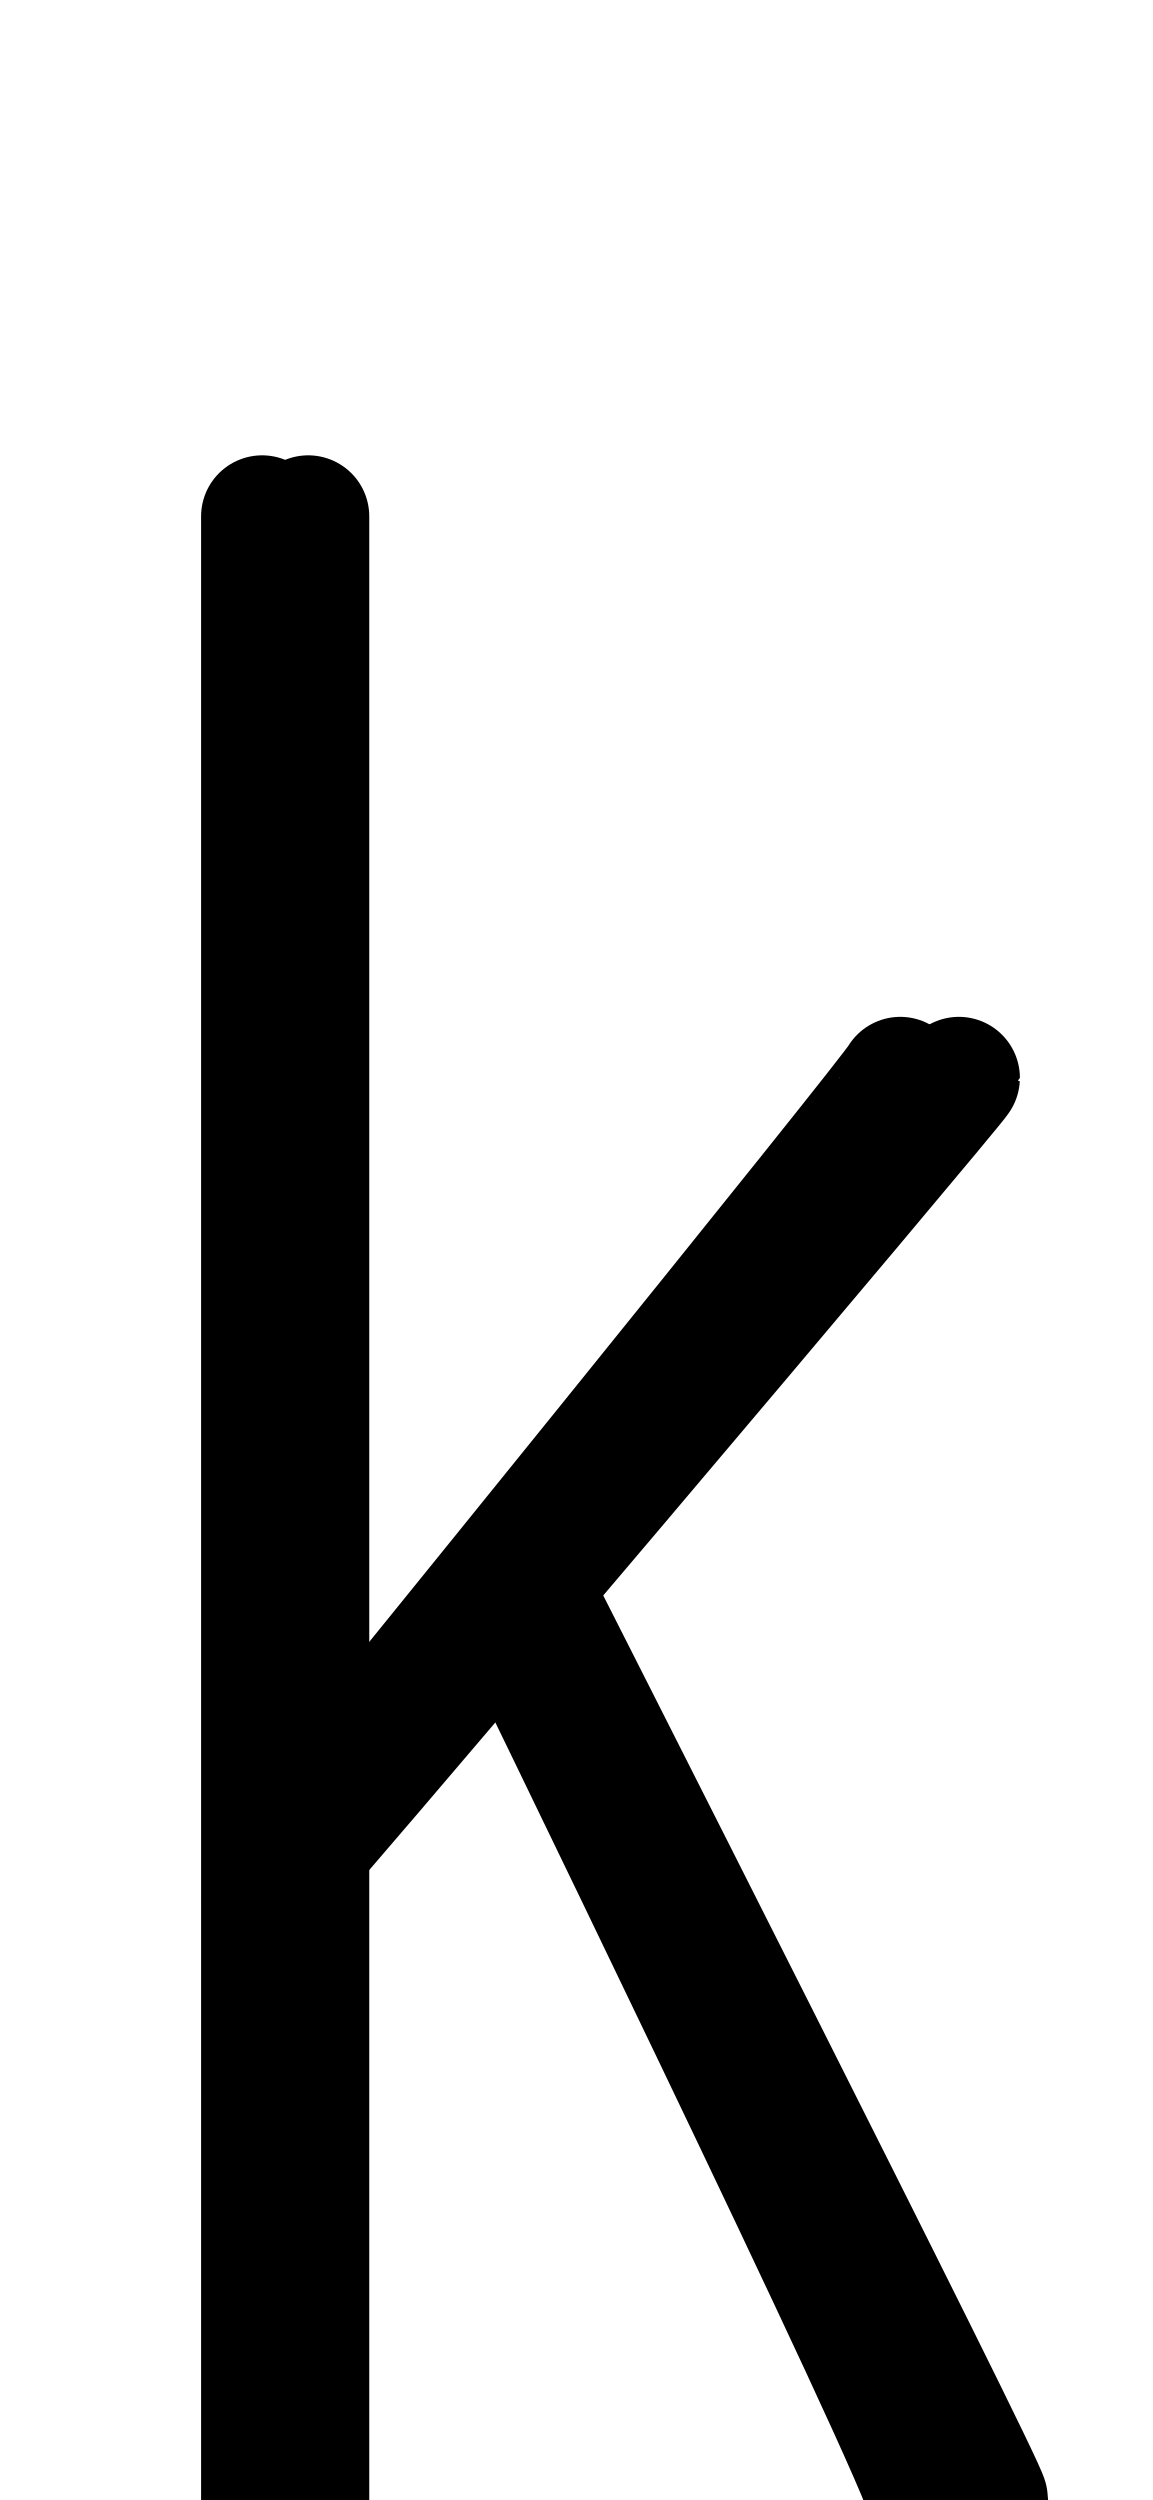
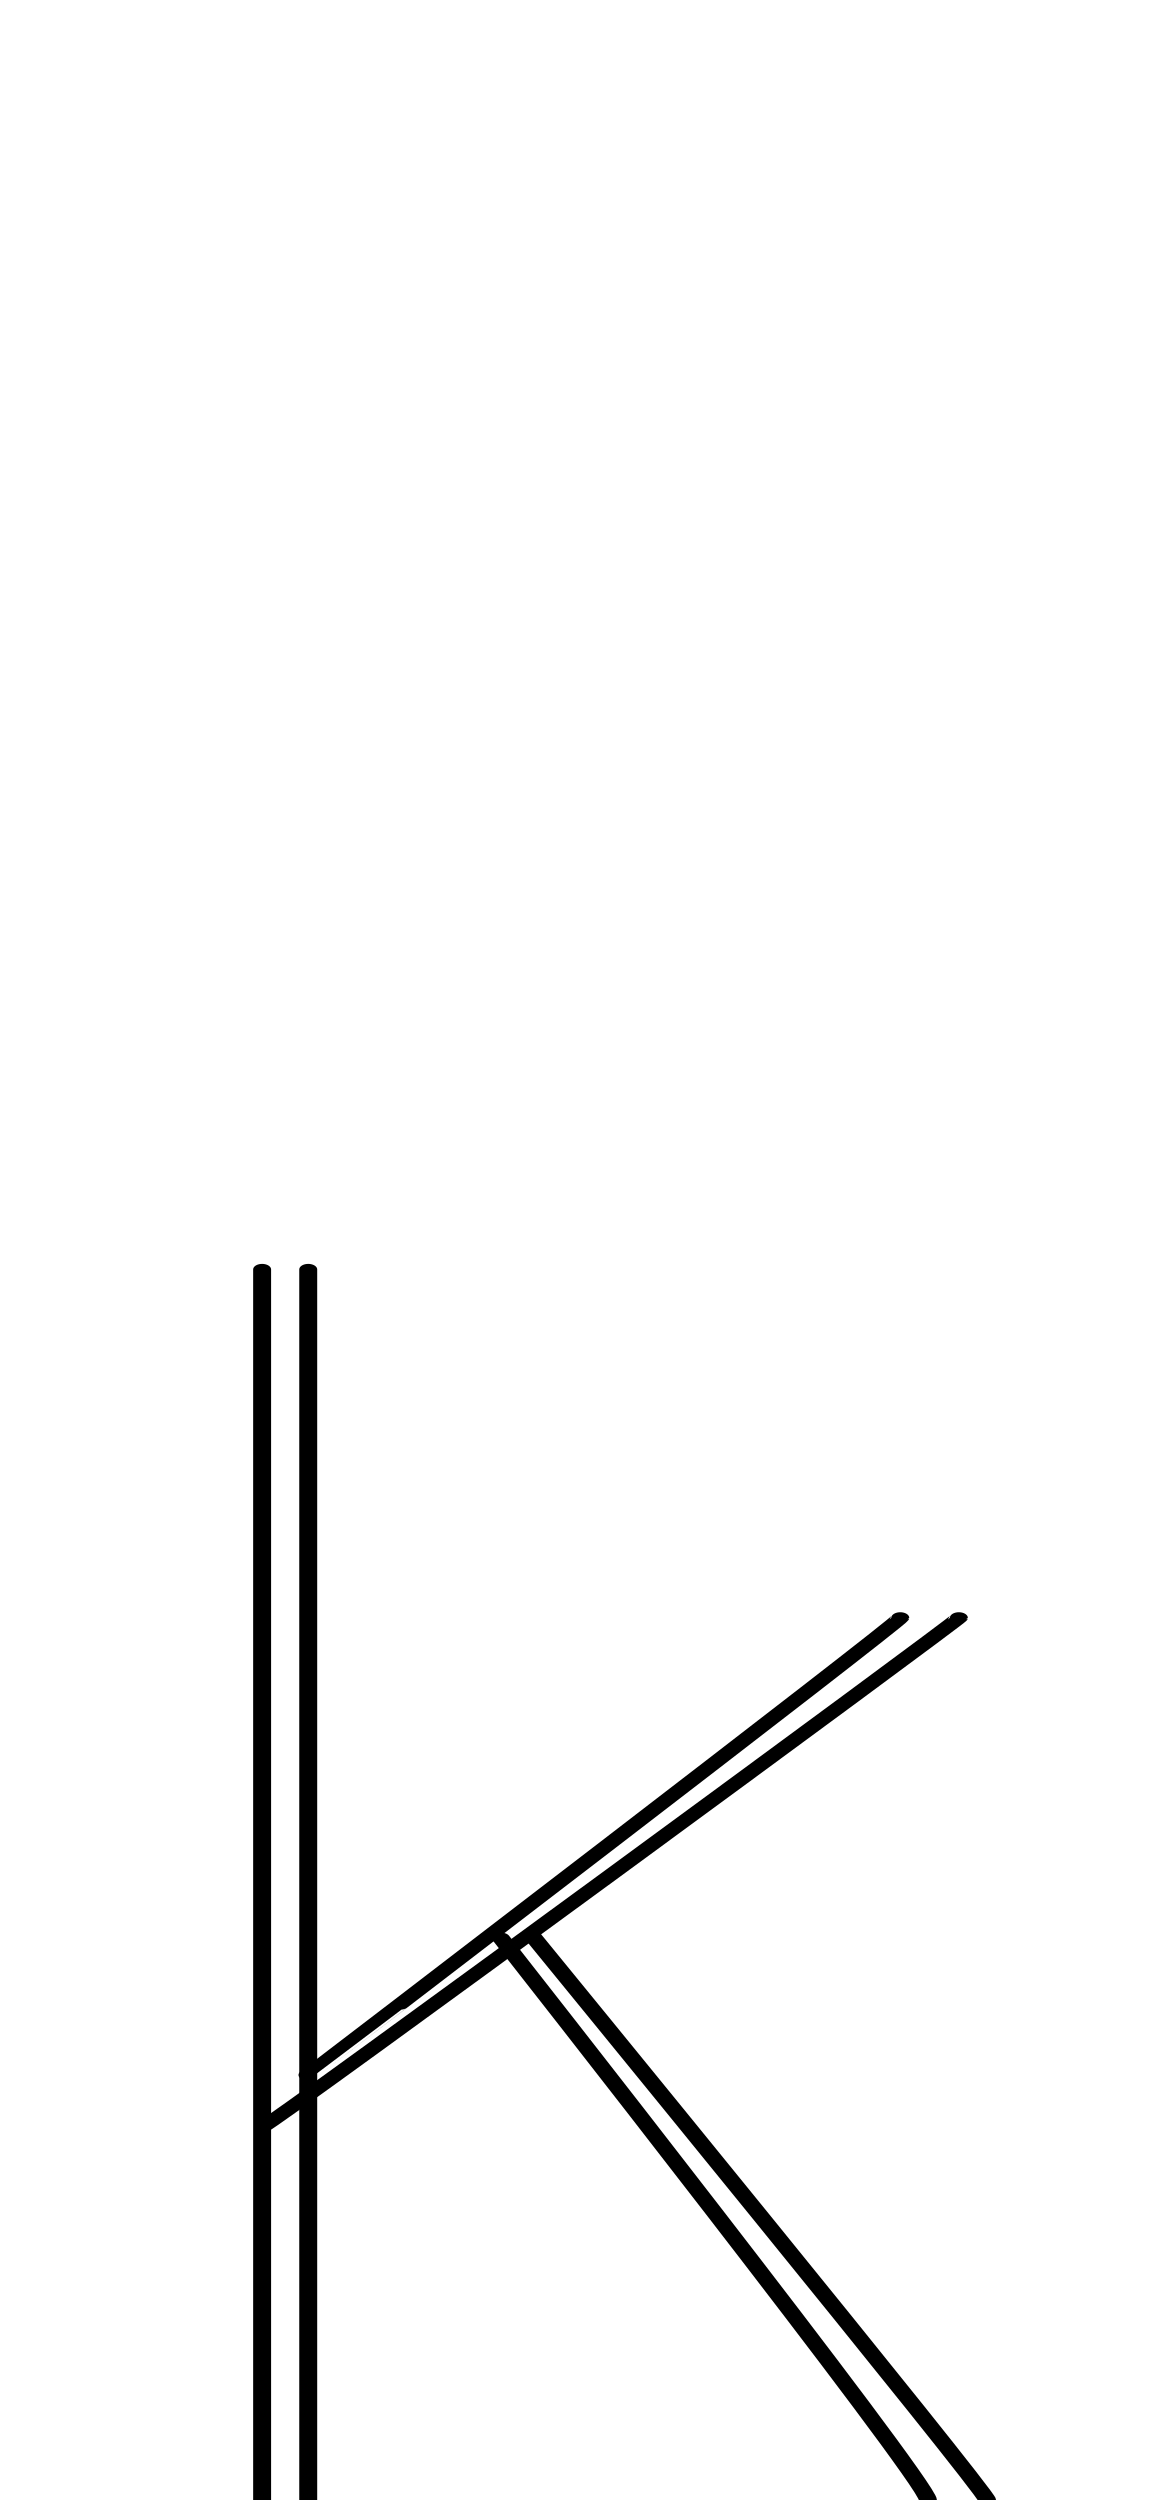
<svg xmlns="http://www.w3.org/2000/svg" version="1.1" viewBox="0 -288 944 2048" id="svg6" width="944" height="2048">
  <defs id="defs10" />
-   <g id="layer3" style="display:inline">
-     <path style="display: inline; fill: none; fill-rule: evenodd; stroke: rgb(0, 0, 0); stroke-width: 100; stroke-linecap: round; stroke-linejoin: bevel; stroke-miterlimit: 4; stroke-dasharray: none; stroke-opacity: 1;" d="M 252.5,1760 V 135" id="path5236-3-9-6" class="int" />
-     <path style="display: inline; fill: none; fill-rule: evenodd; stroke: rgb(0, 0, 0); stroke-width: 100; stroke-linecap: round; stroke-linejoin: bevel; stroke-miterlimit: 4; stroke-dasharray: none; stroke-opacity: 1;" d="M 214.731,1760 V 135" id="path5236-7-5-3-1" class="ext" />
-     <path style="display: inline; fill: none; fill-rule: evenodd; stroke: rgb(0, 0, 0); stroke-width: 100; stroke-linecap: round; stroke-linejoin: bevel; stroke-miterlimit: 4; stroke-dasharray: none; stroke-opacity: 1;" d="m 737.496,595 c 0,5.313 -485.363,603.73 -485.612,603.73" id="path192" class="int" />
-     <path style="display: inline; fill: none; fill-rule: evenodd; stroke: rgb(0, 0, 0); stroke-width: 100; stroke-linecap: round; stroke-linejoin: bevel; stroke-miterlimit: 4; stroke-dasharray: none; stroke-opacity: 1;" d="m 785.496,595 c 0,3.213 -565.322,671.988 -570.05,671.988" id="path192-3" class="ext" />
-     <path style="display: inline; fill: none; fill-rule: evenodd; stroke: rgb(0, 0, 0); stroke-width: 100; stroke-linecap: round; stroke-linejoin: bevel; stroke-miterlimit: 4; stroke-dasharray: none; stroke-opacity: 1;" d="m 410.408,1018.09 c 0,0 349.739,718.121 349.739,741.91" id="path1014" class="int" />
-     <path style="display: inline; fill: none; fill-rule: evenodd; stroke: rgb(0, 0, 0); stroke-width: 100; stroke-linecap: round; stroke-linejoin: bevel; stroke-miterlimit: 4; stroke-dasharray: none; stroke-opacity: 1;" d="m 435.126,1013.087 c 0,0 373.482,736.375 373.482,746.913" id="path1014-7" class="ext" />
+   <g id="layer3" style="display:inline" transform="matrix(1,0,0,0.7876193,0,373.7898)">
+     <g id="g4494" transform="matrix(1,0,0,0.7876193,0,373.7898)">
+       <path class="int" id="path5236-3-9-6" d="M 252.5,1760 V 135" style="display: inline; fill: none; fill-rule: evenodd; stroke: rgb(0, 0, 0); stroke-width: 14.7; stroke-linecap: round; stroke-linejoin: bevel; stroke-miterlimit: 4; stroke-dasharray: none; stroke-opacity: 1;" />
+       <path class="ext" id="path5236-7-5-3-1" d="M 214.731,1760 V 135" style="display: inline; fill: none; fill-rule: evenodd; stroke: rgb(0, 0, 0); stroke-width: 14.7; stroke-linecap: round; stroke-linejoin: bevel; stroke-miterlimit: 4; stroke-dasharray: none; stroke-opacity: 1;" />
+       <path class="int" id="path192" d="m 737.496,595 c 0,5.313 -485.363,603.73 -485.612,603.73" style="display: inline; fill: none; fill-rule: evenodd; stroke: rgb(0, 0, 0); stroke-width: 14.7; stroke-linecap: round; stroke-linejoin: bevel; stroke-miterlimit: 4; stroke-dasharray: none; stroke-opacity: 1;" />
+       <path class="ext" id="path192-3" d="m 785.496,595 c 0,3.213 -565.322,671.988 -570.05,671.988" style="display: inline; fill: none; fill-rule: evenodd; stroke: rgb(0, 0, 0); stroke-width: 14.7; stroke-linecap: round; stroke-linejoin: bevel; stroke-miterlimit: 4; stroke-dasharray: none; stroke-opacity: 1;" />
+       <path class="int" id="path1014" d="m 410.408,1018.09 c 0,0 349.739,718.121 349.739,741.91" style="display: inline; fill: none; fill-rule: evenodd; stroke: rgb(0, 0, 0); stroke-width: 14.7; stroke-linecap: round; stroke-linejoin: bevel; stroke-miterlimit: 4; stroke-dasharray: none; stroke-opacity: 1;" />
+       <path class="ext" id="path1014-7" d="m 435.126,1013.087 c 0,0 373.482,736.375 373.482,746.913" style="display: inline; fill: none; fill-rule: evenodd; stroke: rgb(0, 0, 0); stroke-width: 14.7; stroke-linecap: round; stroke-linejoin: bevel; stroke-miterlimit: 4; stroke-dasharray: none; stroke-opacity: 1;" />
+     </g>
  </g>
</svg>
